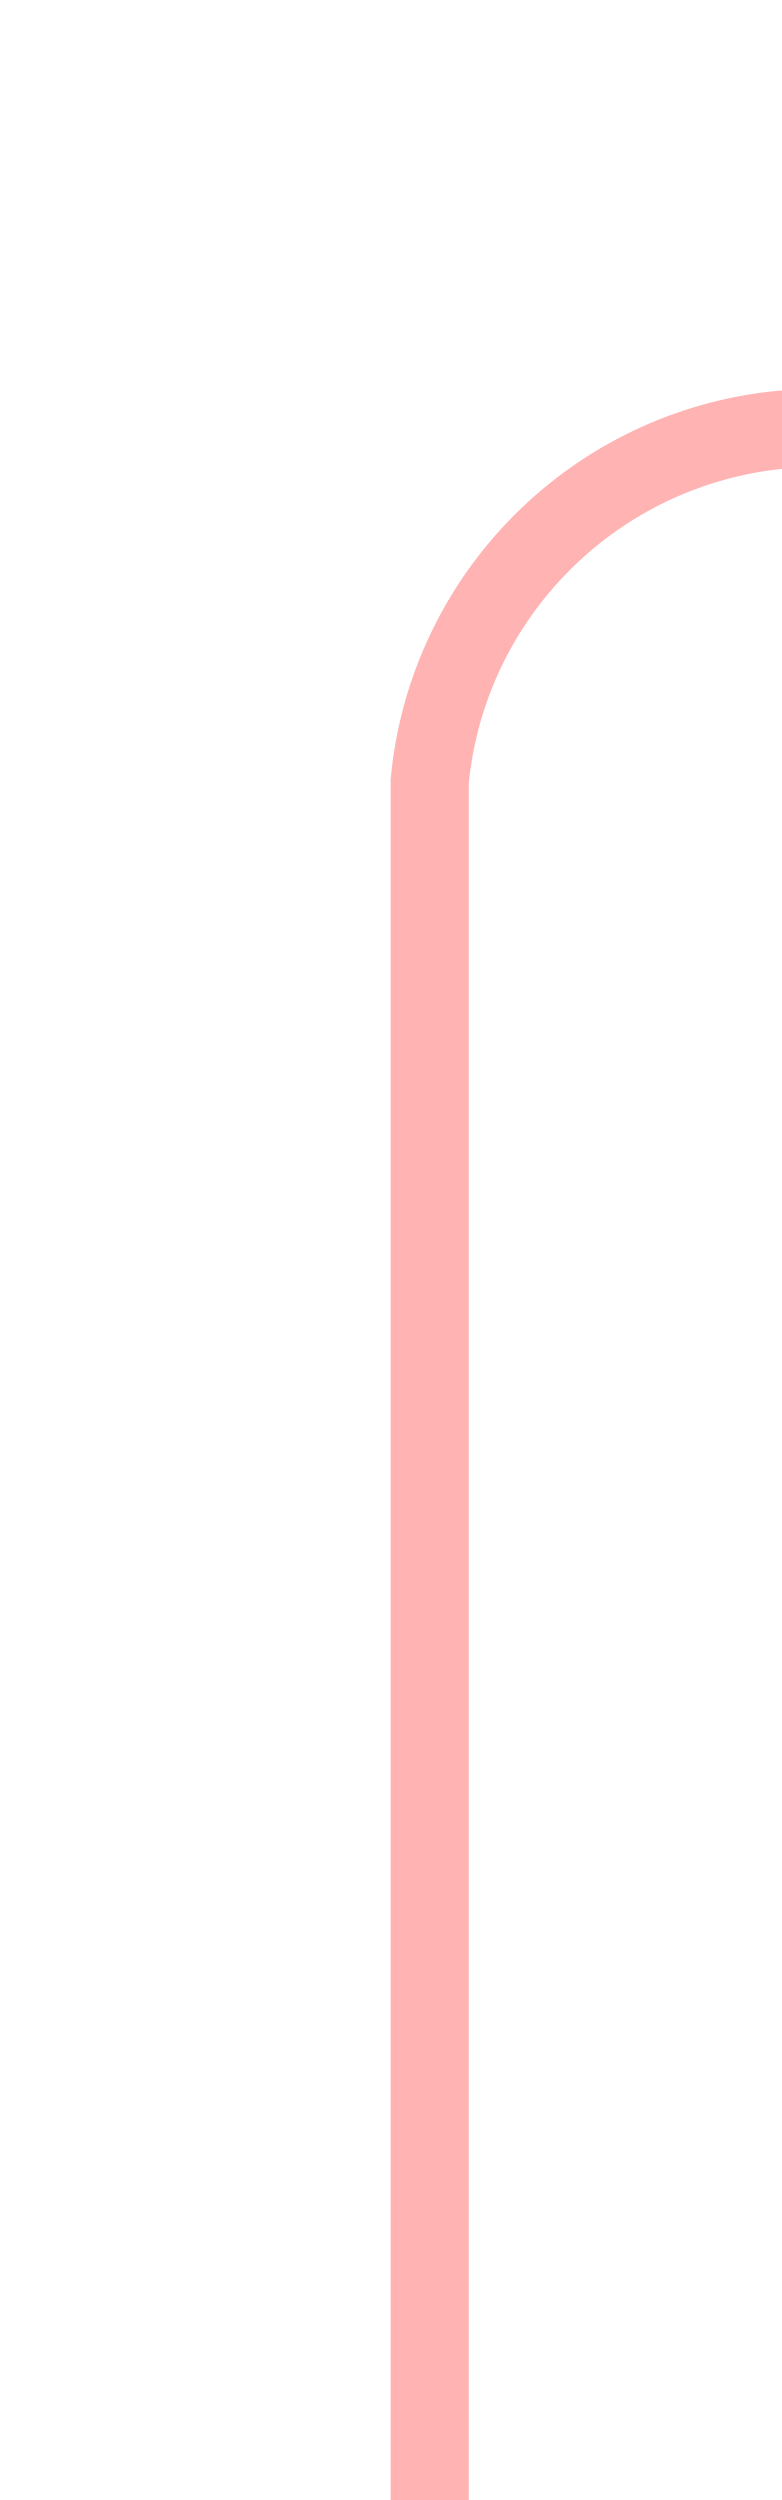
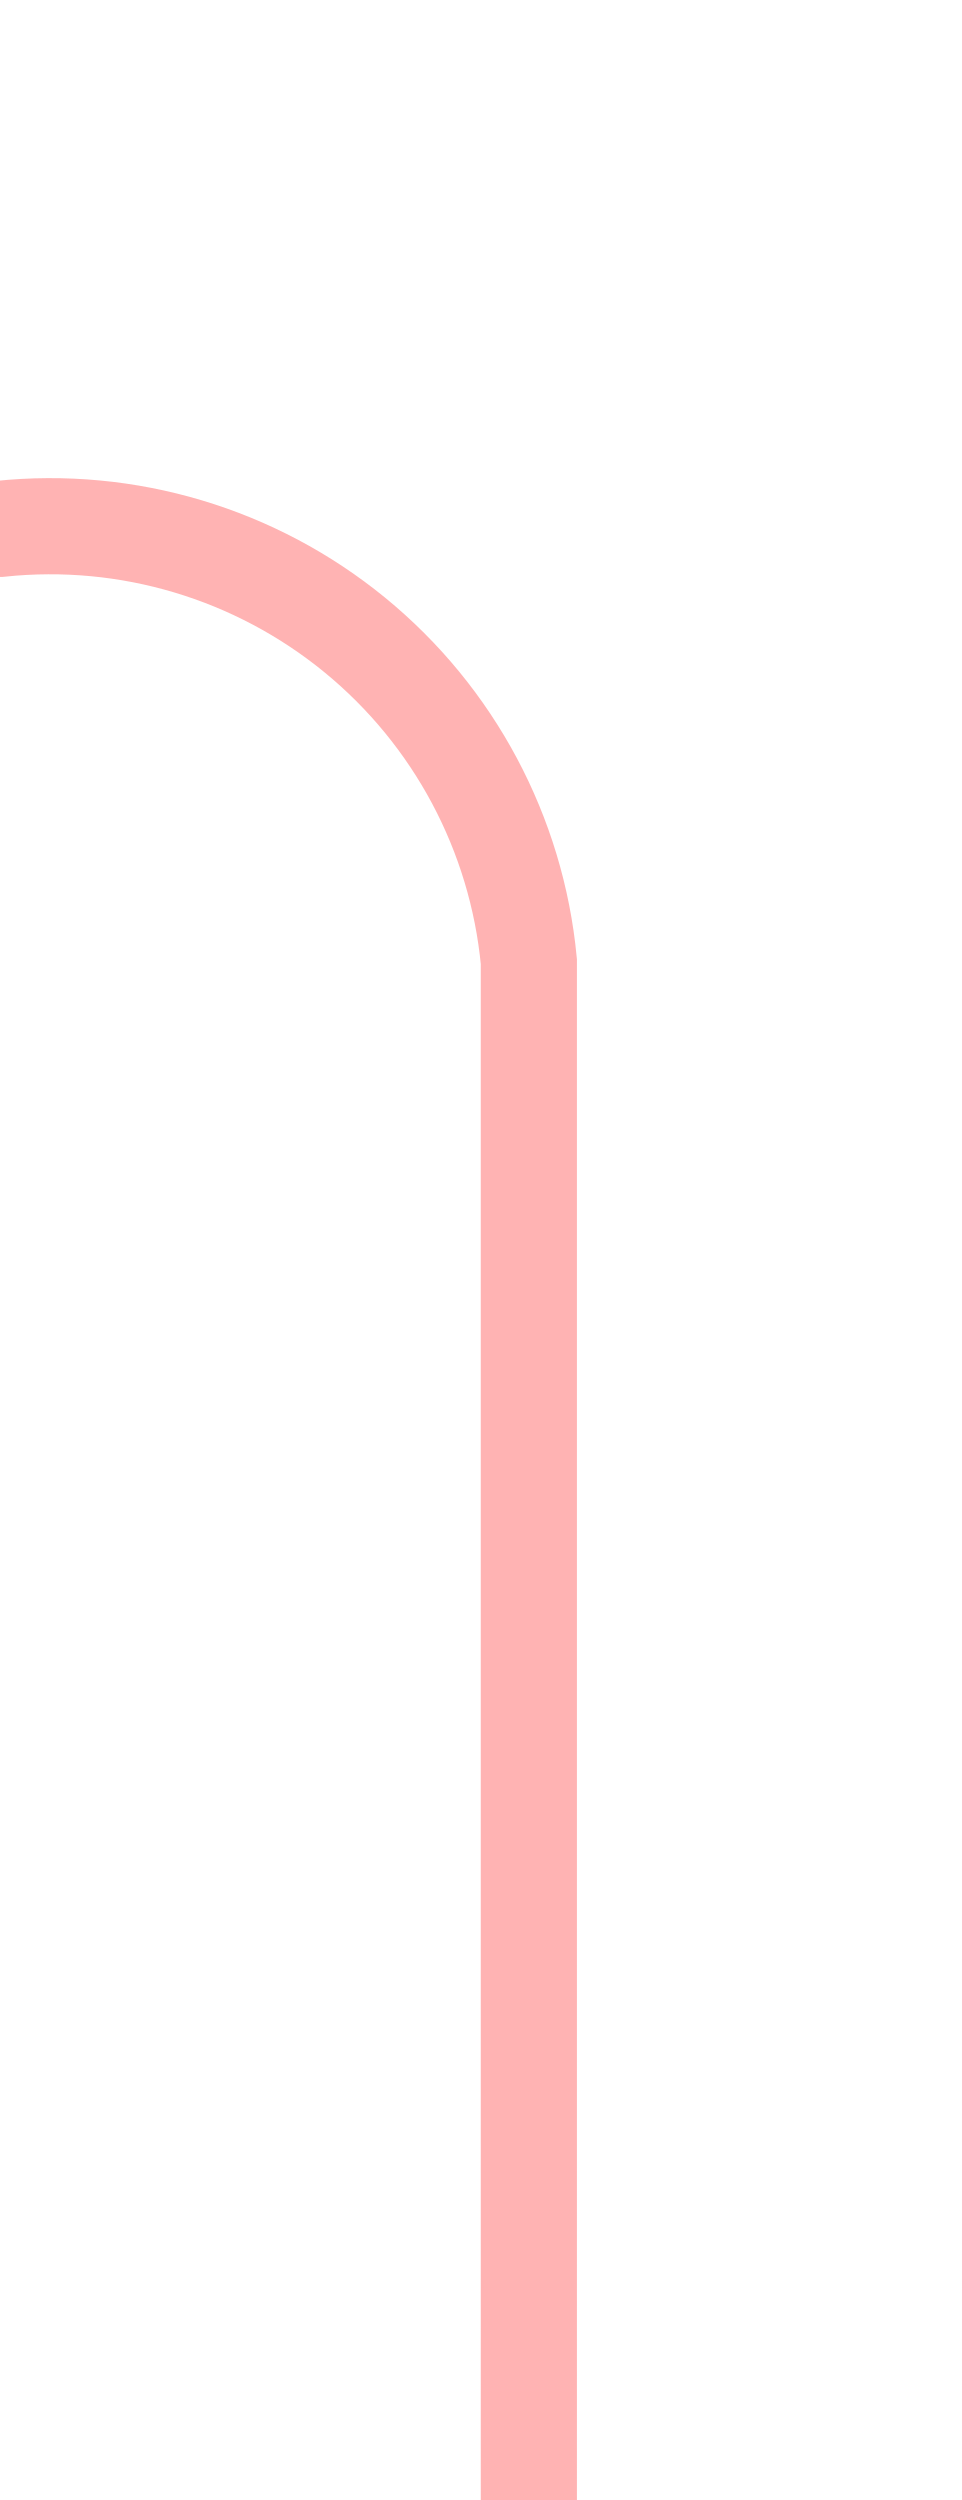
- <svg xmlns="http://www.w3.org/2000/svg" version="1.1" width="10px" height="32px" preserveAspectRatio="xMidYMin meet" viewBox="398 2175  8 32">
-   <path d="M 402.5 2207  L 402.5 2185  A 5 5 0 0 1 407 2180.5 L 557 2180.5  A 3 3 0 0 1 560 2177.5 A 3 3 0 0 1 563 2180.5 L 567 2180.5  A 3 3 0 0 1 570 2177.5 A 3 3 0 0 1 573 2180.5 L 574 2180.5  A 4.5 4.5 0 0 1 578.5 2176 A 4.5 4.5 0 0 1 583 2180.5 L 585 2180.5  A 5 5 0 0 1 590.5 2185 L 590.5 5238  A 3 3 0 0 1 593.5 5241 A 3 3 0 0 1 590.5 5244 L 590.5 6369  A 3 3 0 0 1 593.5 6372 A 3 3 0 0 1 590.5 6375 L 590.5 6683  A 5 5 0 0 0 595.5 6688.5 L 604 6688.5  " stroke-width="1" stroke="#ff0000" fill="none" stroke-opacity="0.298" />
-   <path d="M 603 6683  L 603 6694  L 604 6694  L 604 6683  L 603 6683  Z " fill-rule="nonzero" fill="#ff0000" stroke="none" fill-opacity="0.298" />
+ <svg xmlns="http://www.w3.org/2000/svg" version="1.1" width="10px" height="26px" preserveAspectRatio="xMidYMin meet" viewBox="398 2125  8 26">
+   <path d="M 402.5 2151  L 402.5 2135  A 5 5 0 0 0 397 2130.5 L 83 2130.5  A 3 3 0 0 0 80 2127.5 A 3 3 0 0 0 77 2130.5 L 73 2130.5  A 3 3 0 0 0 70 2127.5 A 3 3 0 0 0 67 2130.5 L 55 2130.5  A 5 5 0 0 0 50.5 2135.5 L 50.5 6683  A 5 5 0 0 0 55.5 6688.5 L 67 6688.5  " stroke-width="1" stroke="#ff0000" fill="none" stroke-opacity="0.298" />
+   <path d="M 66 6683  L 66 6694  L 67 6694  L 67 6683  L 66 6683  Z " fill-rule="nonzero" fill="#ff0000" stroke="none" fill-opacity="0.298" />
</svg>
